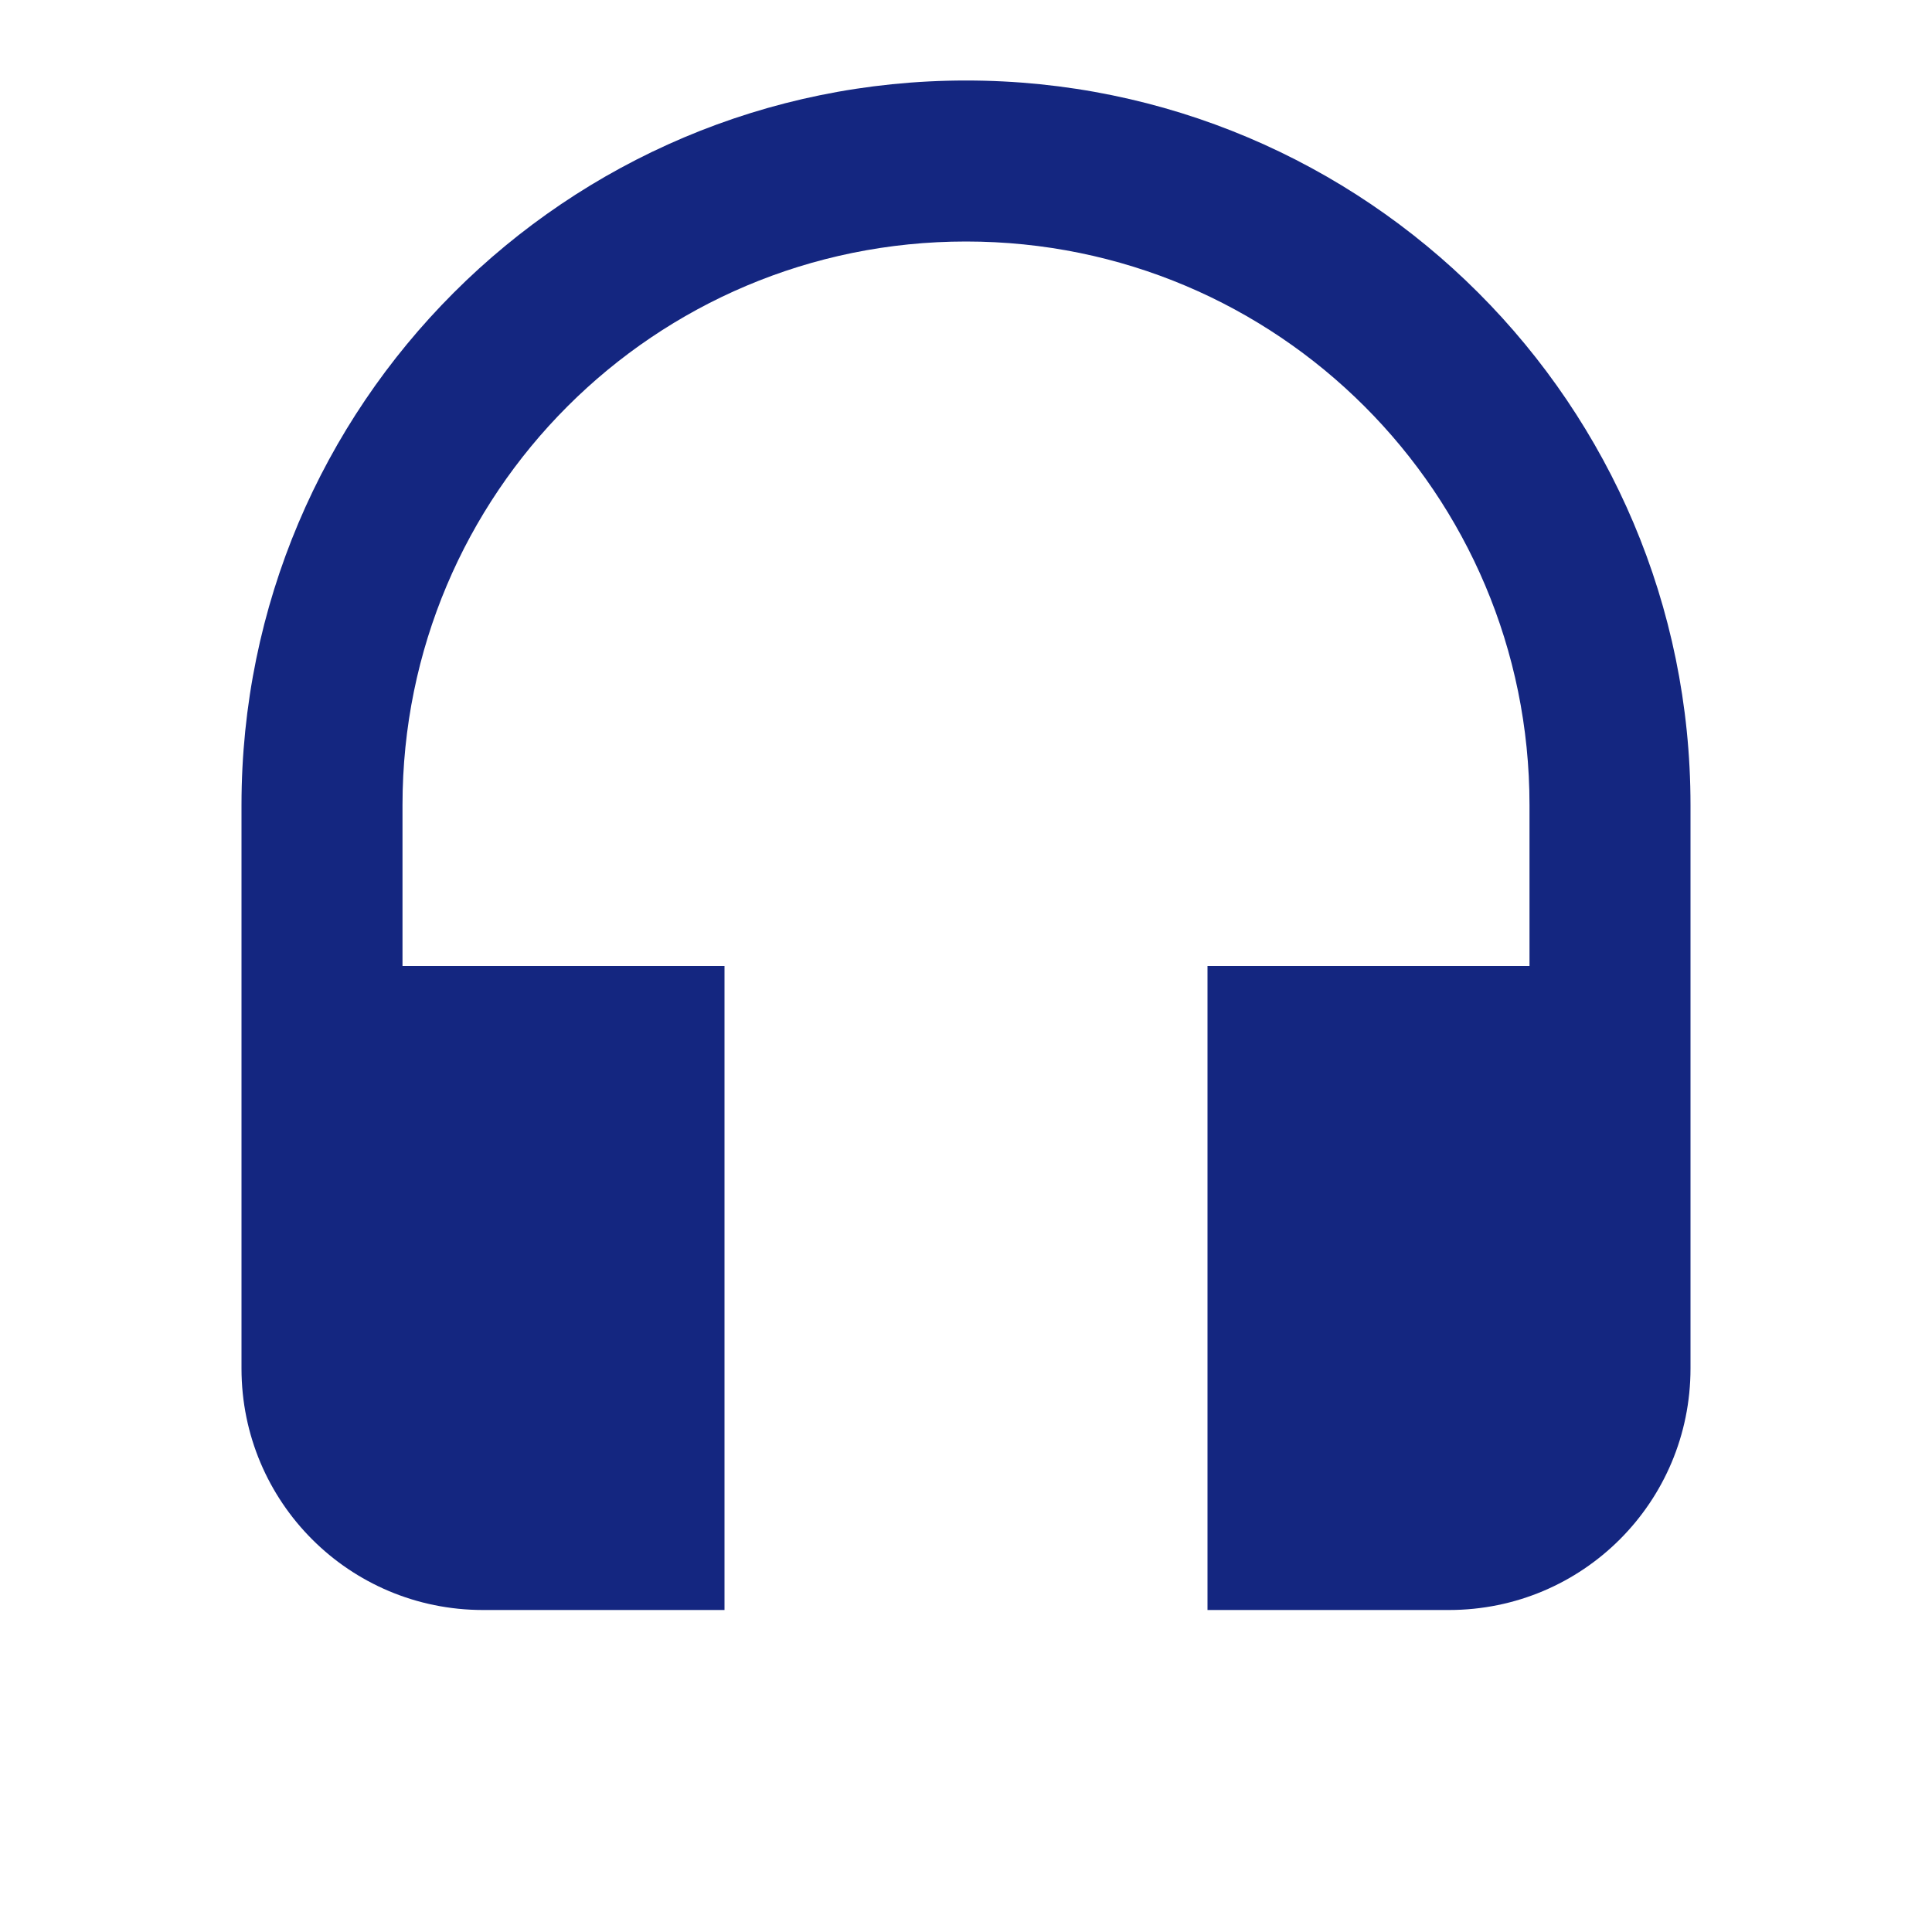
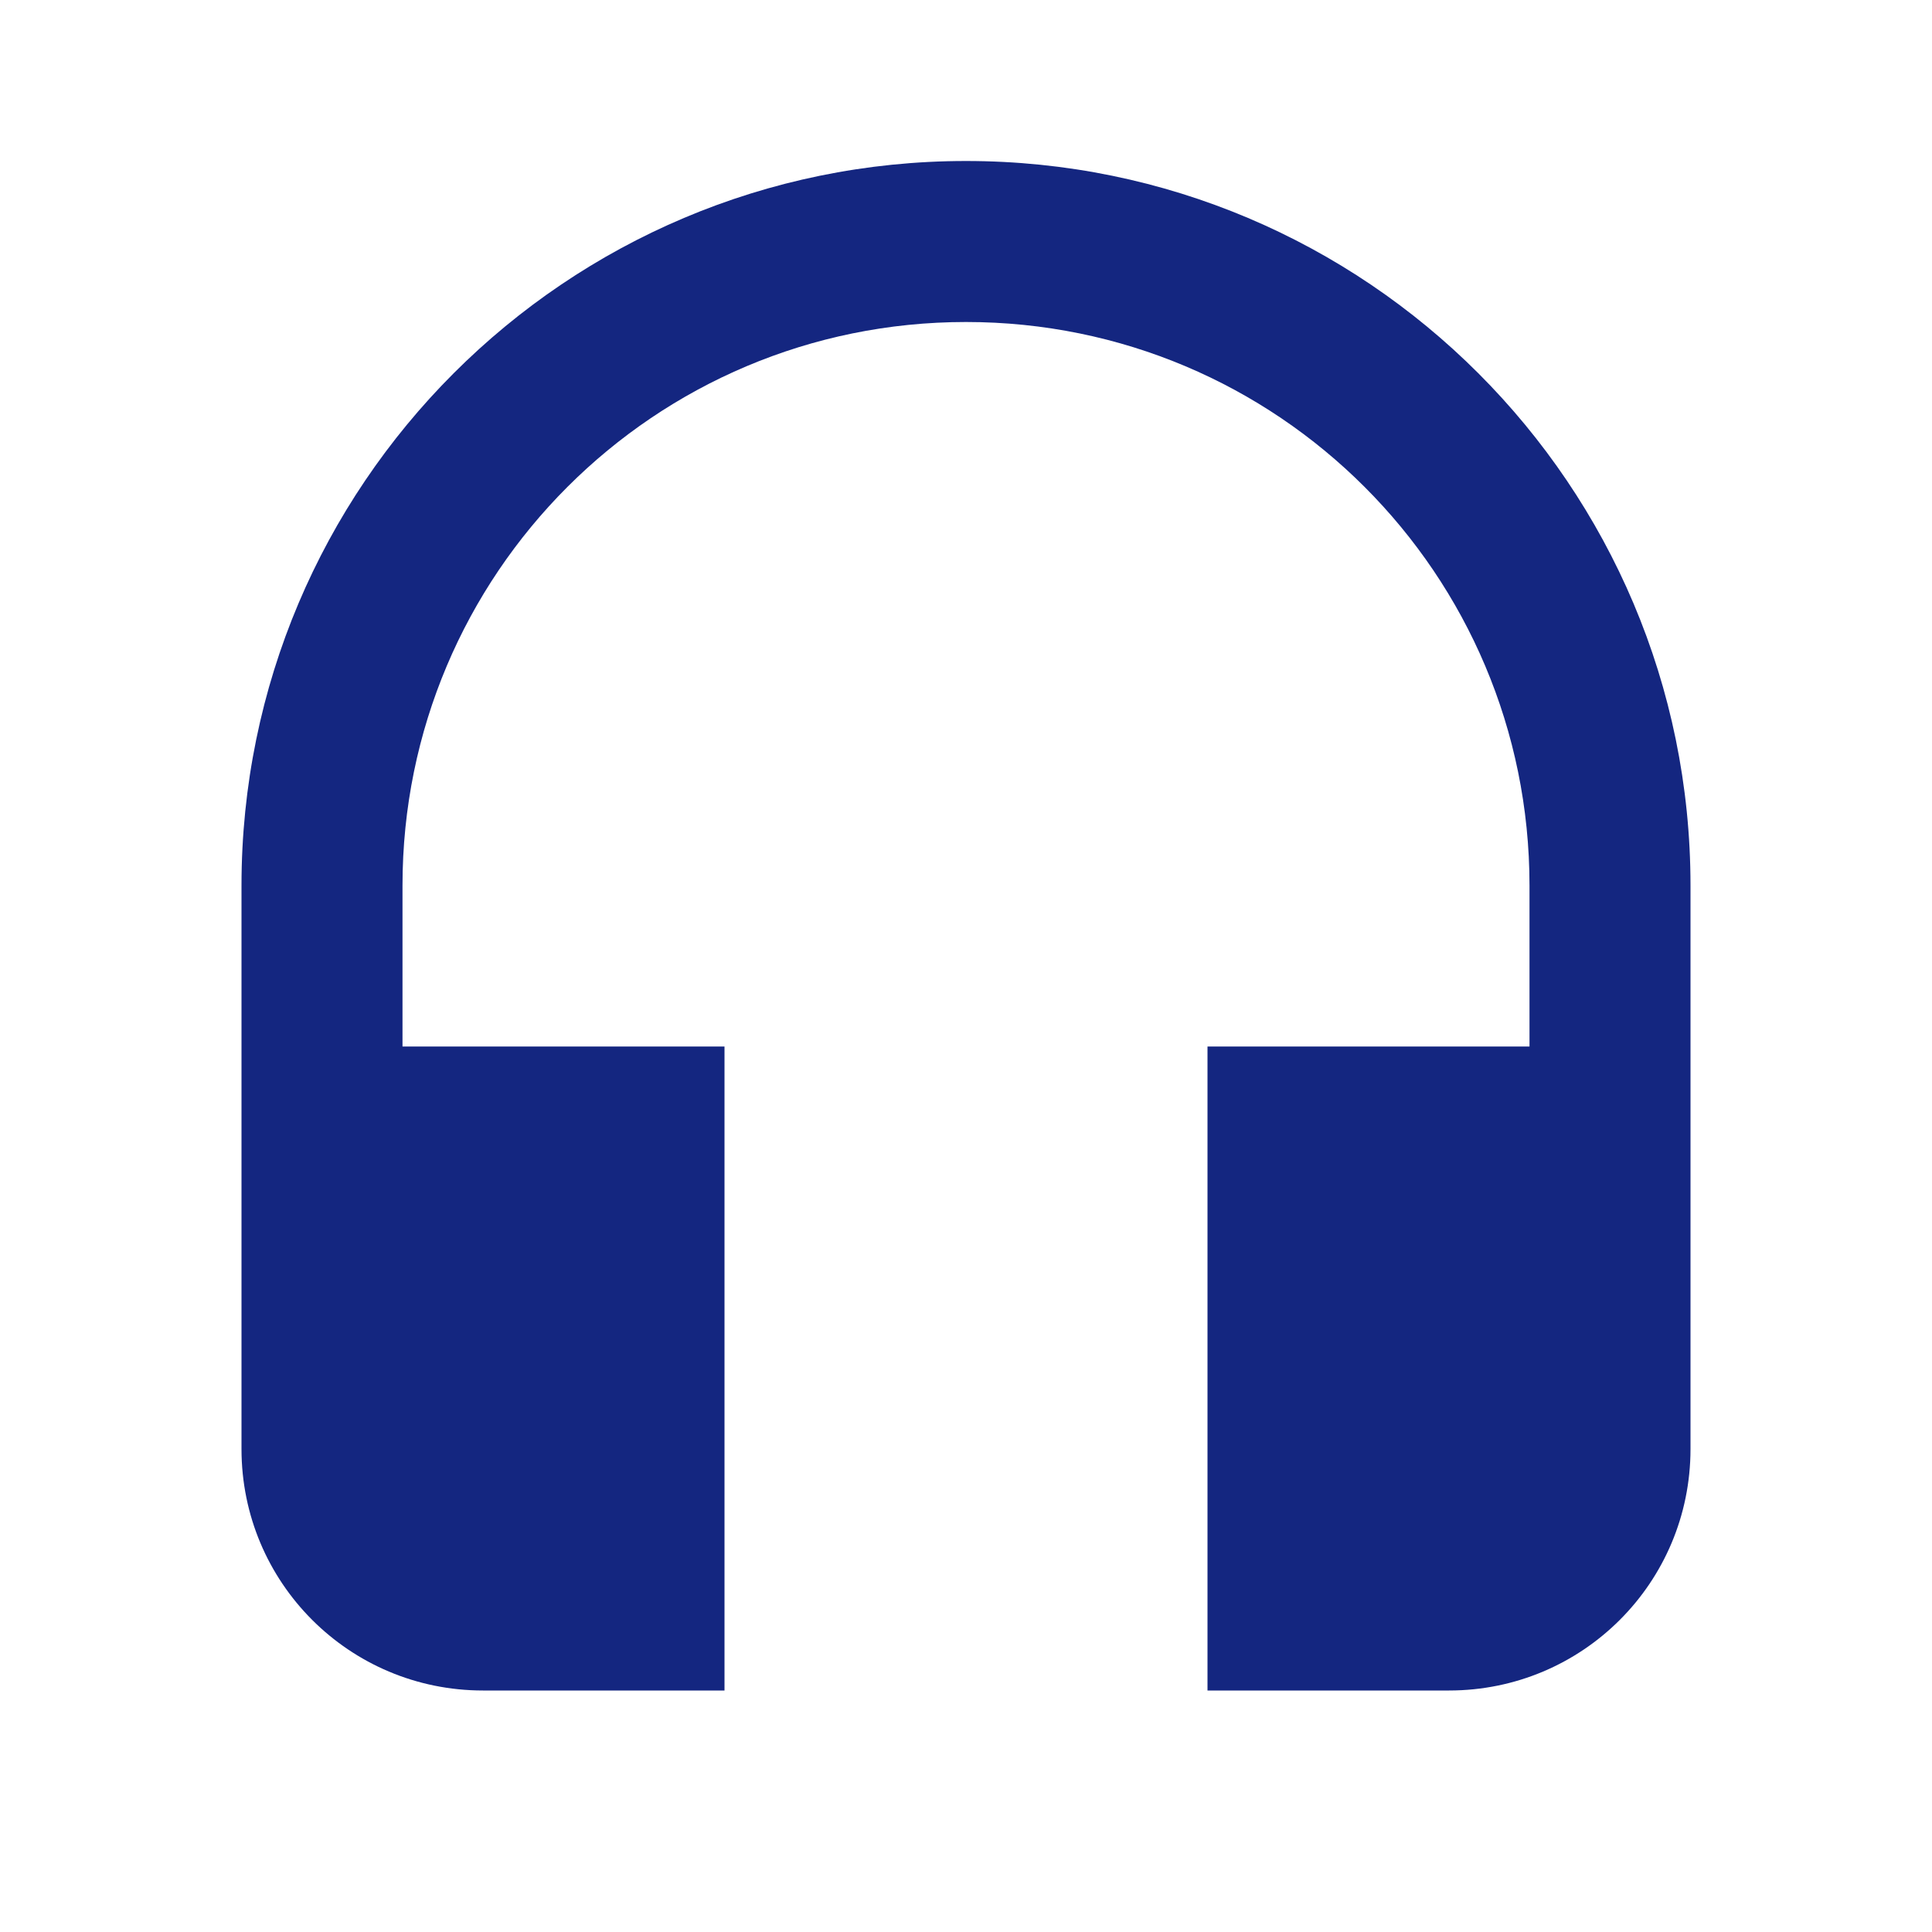
- <svg xmlns="http://www.w3.org/2000/svg" viewBox="0 0 24 24">
-   <path d="M0 0h24v24H0z" opacity=".1" fill="none" />
-   <path fill="#142680" d="M12 1c-4.97 0-9 4.03-9 9v7c0 1.66 1.34 3 3 3h3v-8H5v-2c0-3.87 3.13-7 7-7s7 3.13 7 7v2h-4v8h3c1.66 0 3-1.34 3-3v-7c0-4.97-4.03-9-9-9z" />
+ <svg xmlns="http://www.w3.org/2000/svg" width="24px" height="24px" viewBox="0 0 24 24" version="1.1">
+   <g id="Headphone" stroke="none" stroke-width="1" fill="none" fill-rule="evenodd">
+     <polygon id="Shape" points="-21 0 3 0 3 24 -21 24" />
+     <g id="baseline-headset-24px-(1)">
+       <polygon id="Shape" opacity="0.1" points="0 0 24 0 24 24 0 24" />
+       <path d="M12,2 C7.03,2 3,6.03 3,11 L3,18 C3,19.66 4.34,21 6,21 L9,21 L9,13 L5,13 L5,11 C5,7.13 8.13,4 12,4 C15.87,4 19,7.13 19,11 L19,13 L15,13 L15,21 L18,21 C19.66,21 21,19.66 21,18 L21,11 C21,6.03 16.97,2 12,2 Z" id="Shape" fill="#142680" />
+     </g>
+   </g>
</svg>
